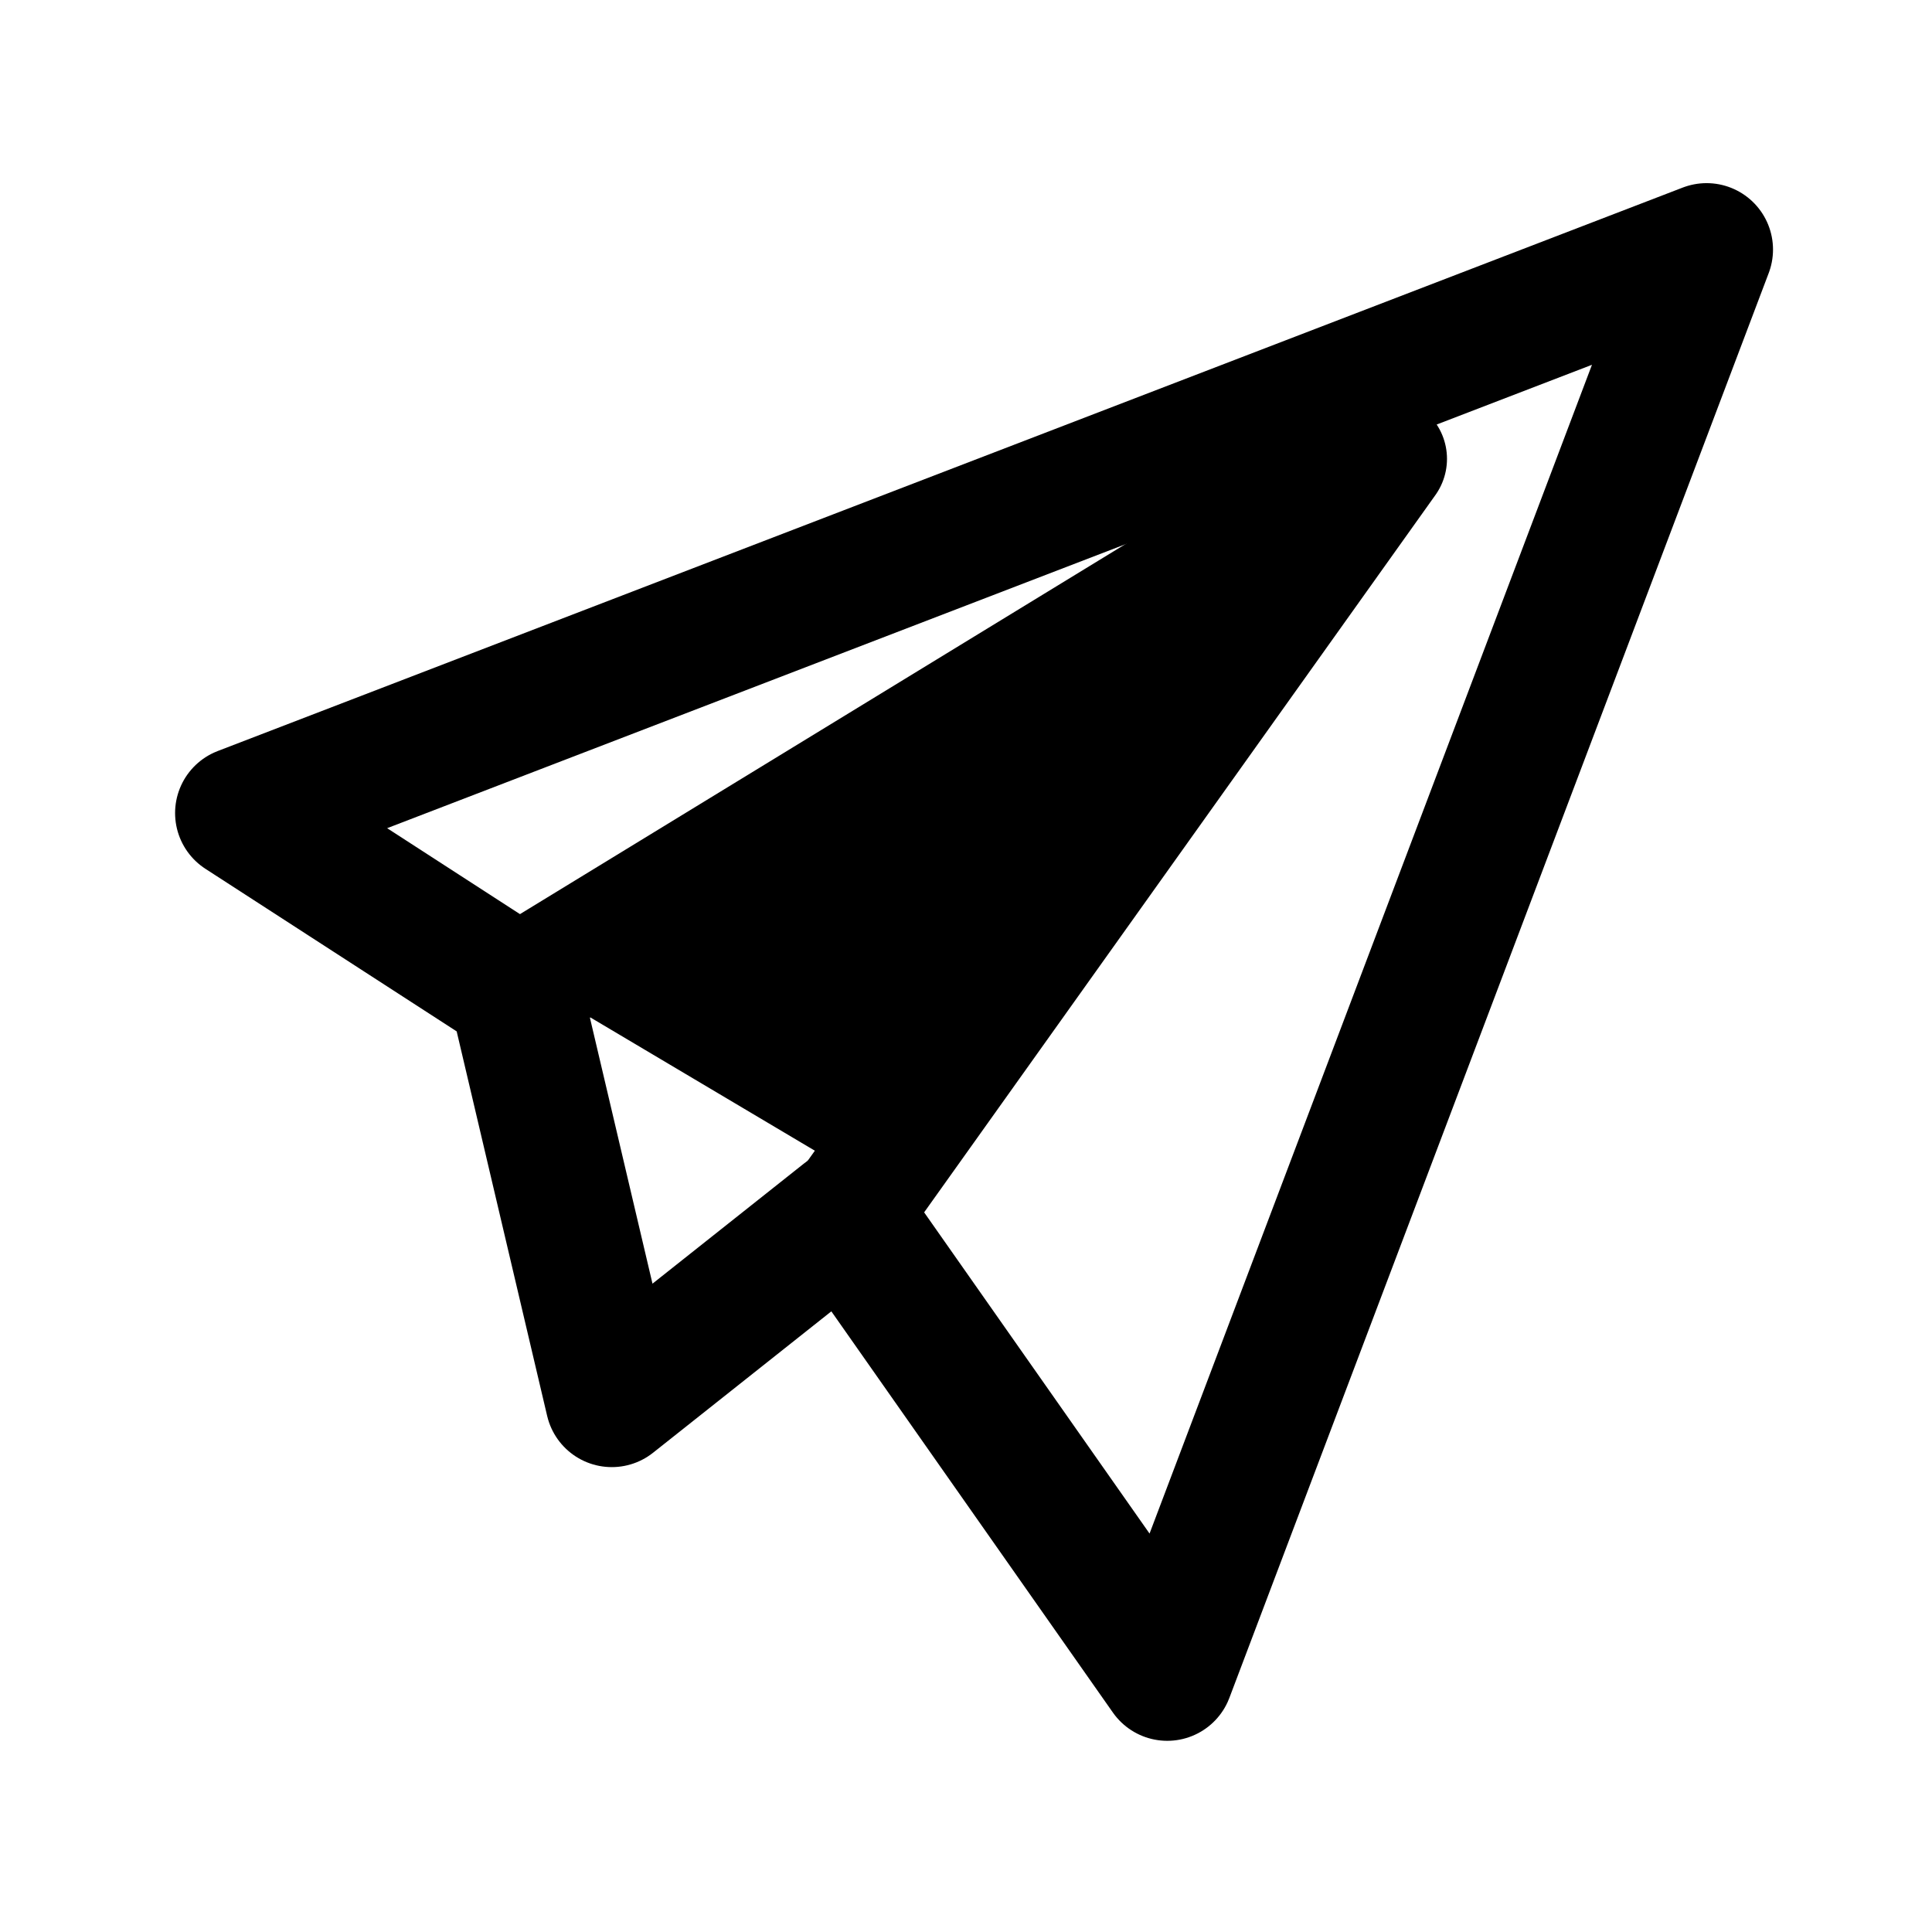
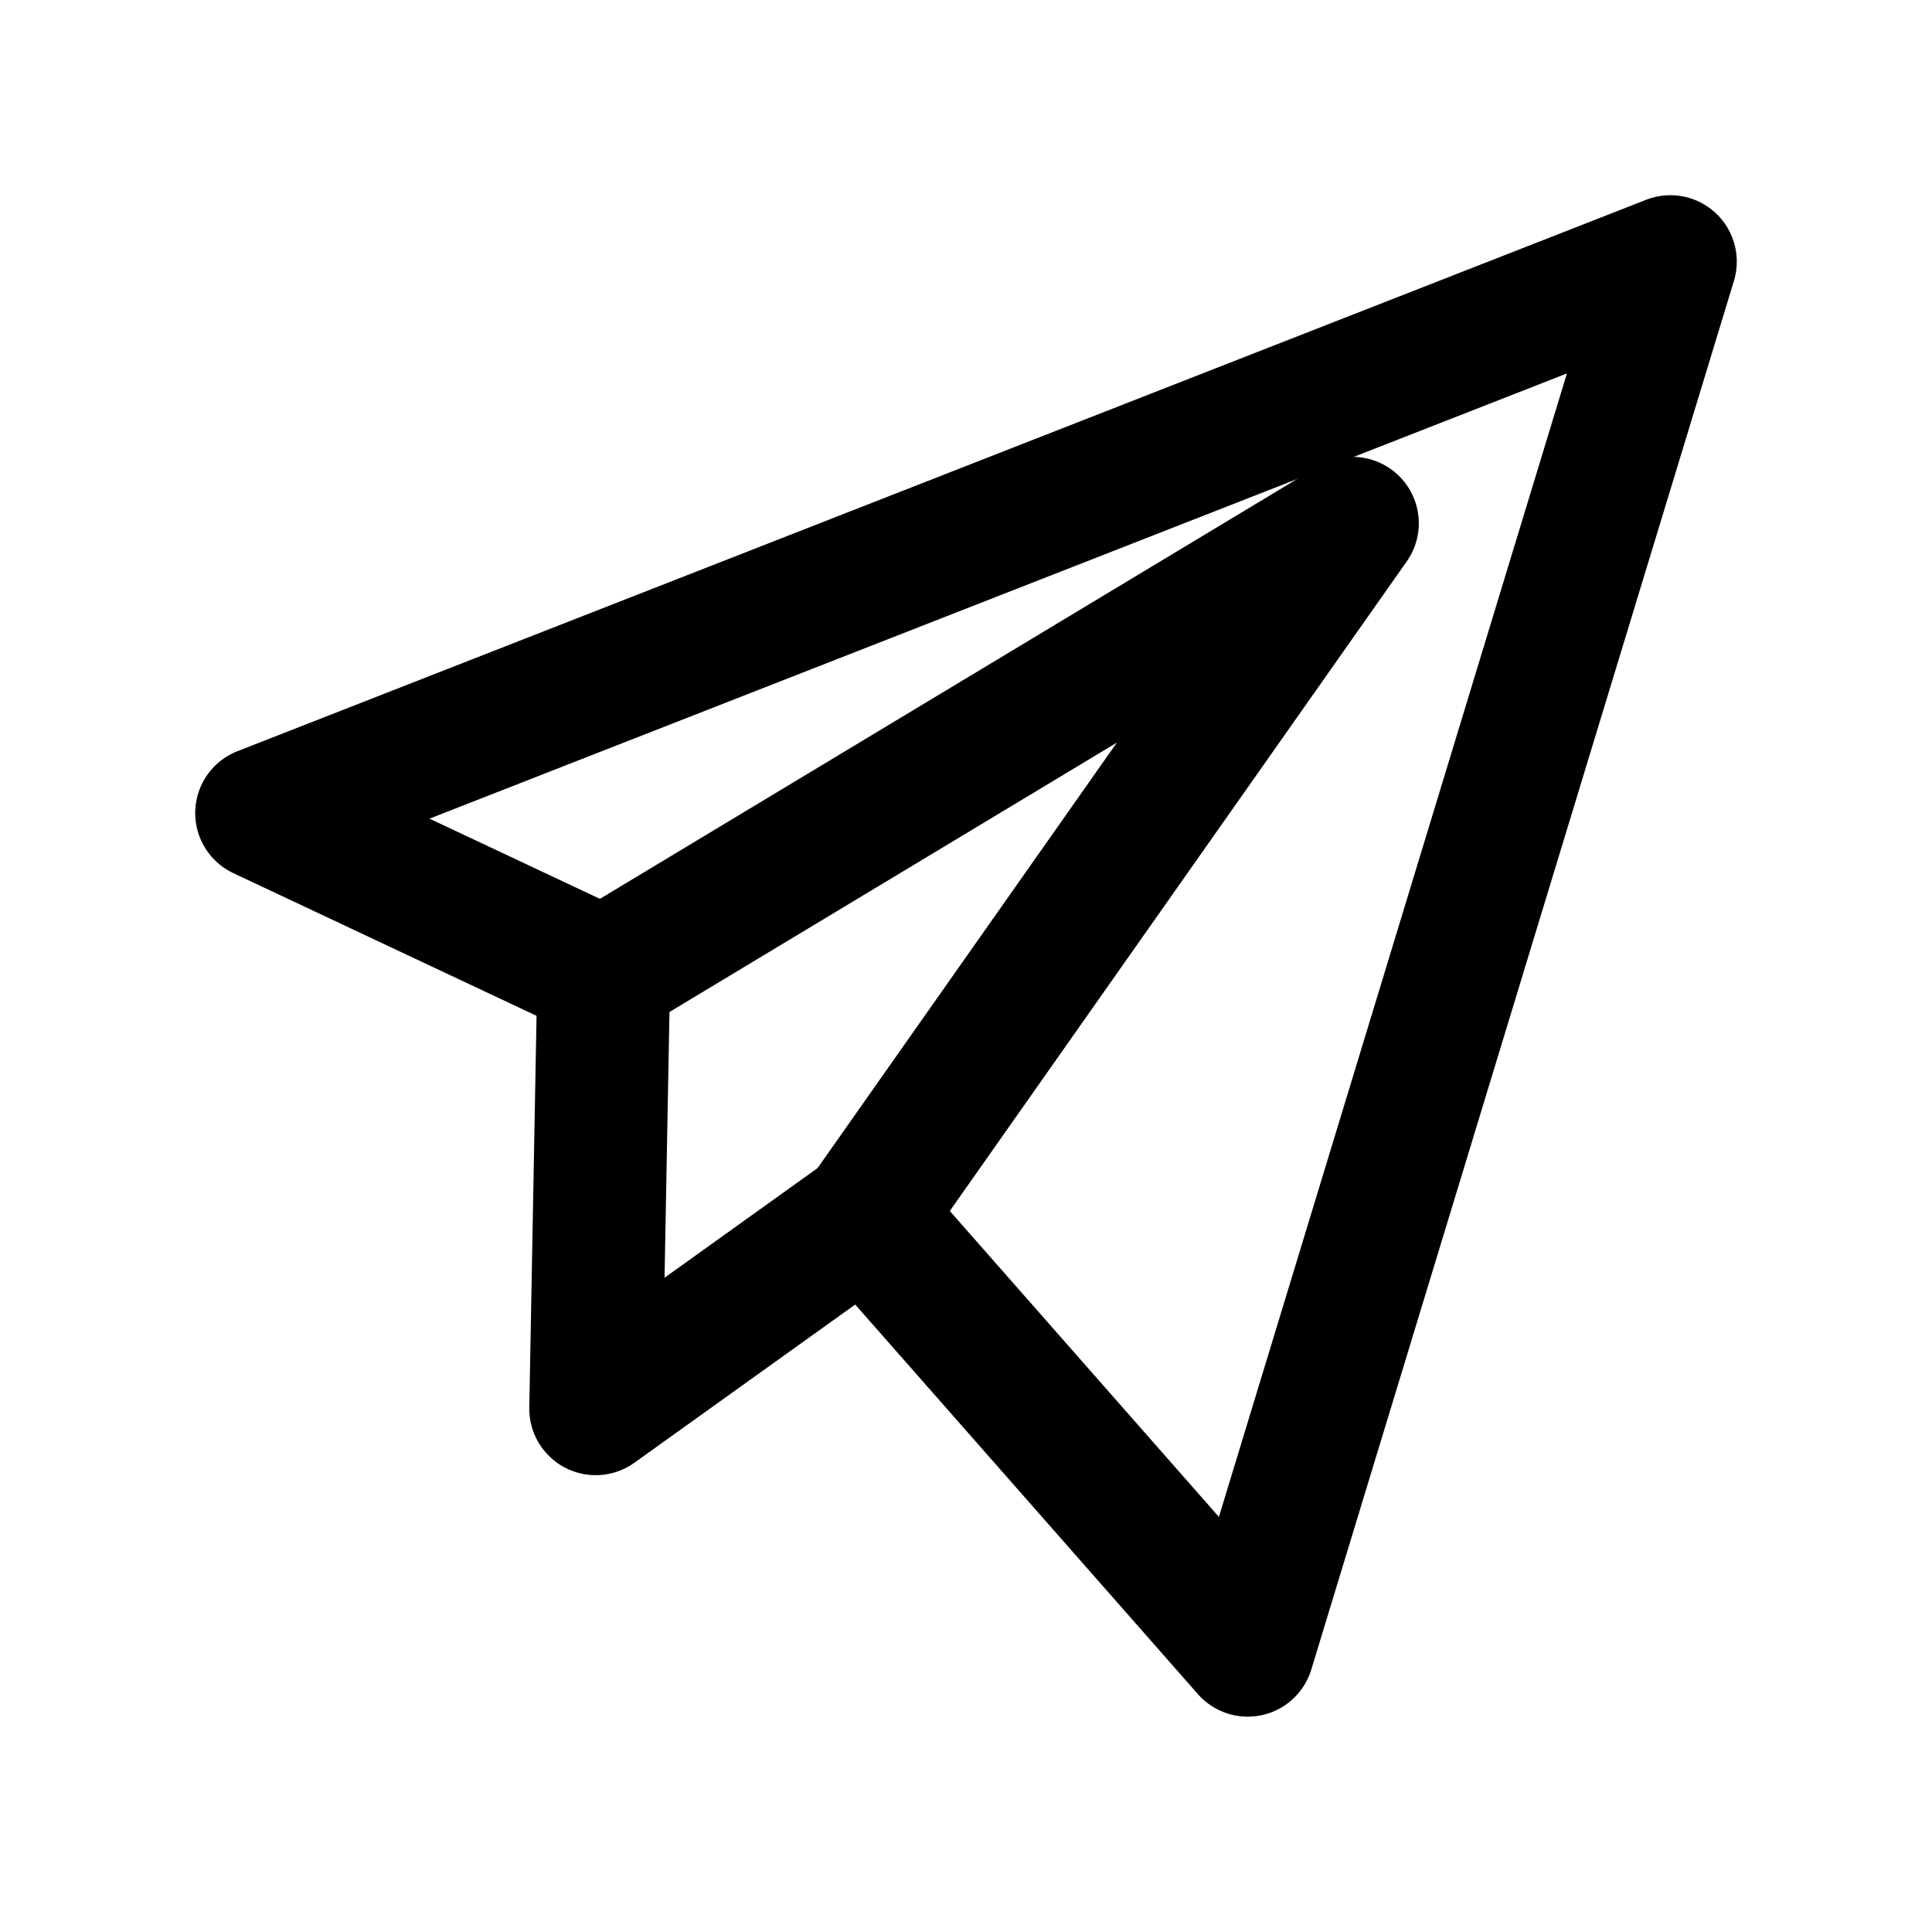
<svg xmlns="http://www.w3.org/2000/svg" viewBox="0 0 24 24" fill="none">
-   <path d="m3 10.1 18.2-7-6.7 17.7-4-5.7-2.9 2.3-1.2-5.1L3 10.1Z" stroke="currentColor" stroke-width="1.65" stroke-linecap="round" stroke-linejoin="round" />
-   <path d="m6.4 12.3 10.8-6.6-6.7 9.4" stroke="currentColor" stroke-width="1.55" stroke-linecap="round" stroke-linejoin="round" />
-   <path d="m7.1 12.5 8.2-5-5 6.9-3.2-1.9Z" fill="currentColor" />
+   <path d="m3.25 10.1 17.5-6.85L15.5 20.5l-4.75-5.4-3.35 2.4.1-5.4-4.25-2Z" stroke="currentColor" stroke-width="1.65" stroke-linecap="round" stroke-linejoin="round" />
+   <path d="m7.5 12.1 9.3-5.6-6.05 8.6" stroke="currentColor" stroke-width="1.65" stroke-linecap="round" stroke-linejoin="round" />
</svg>
